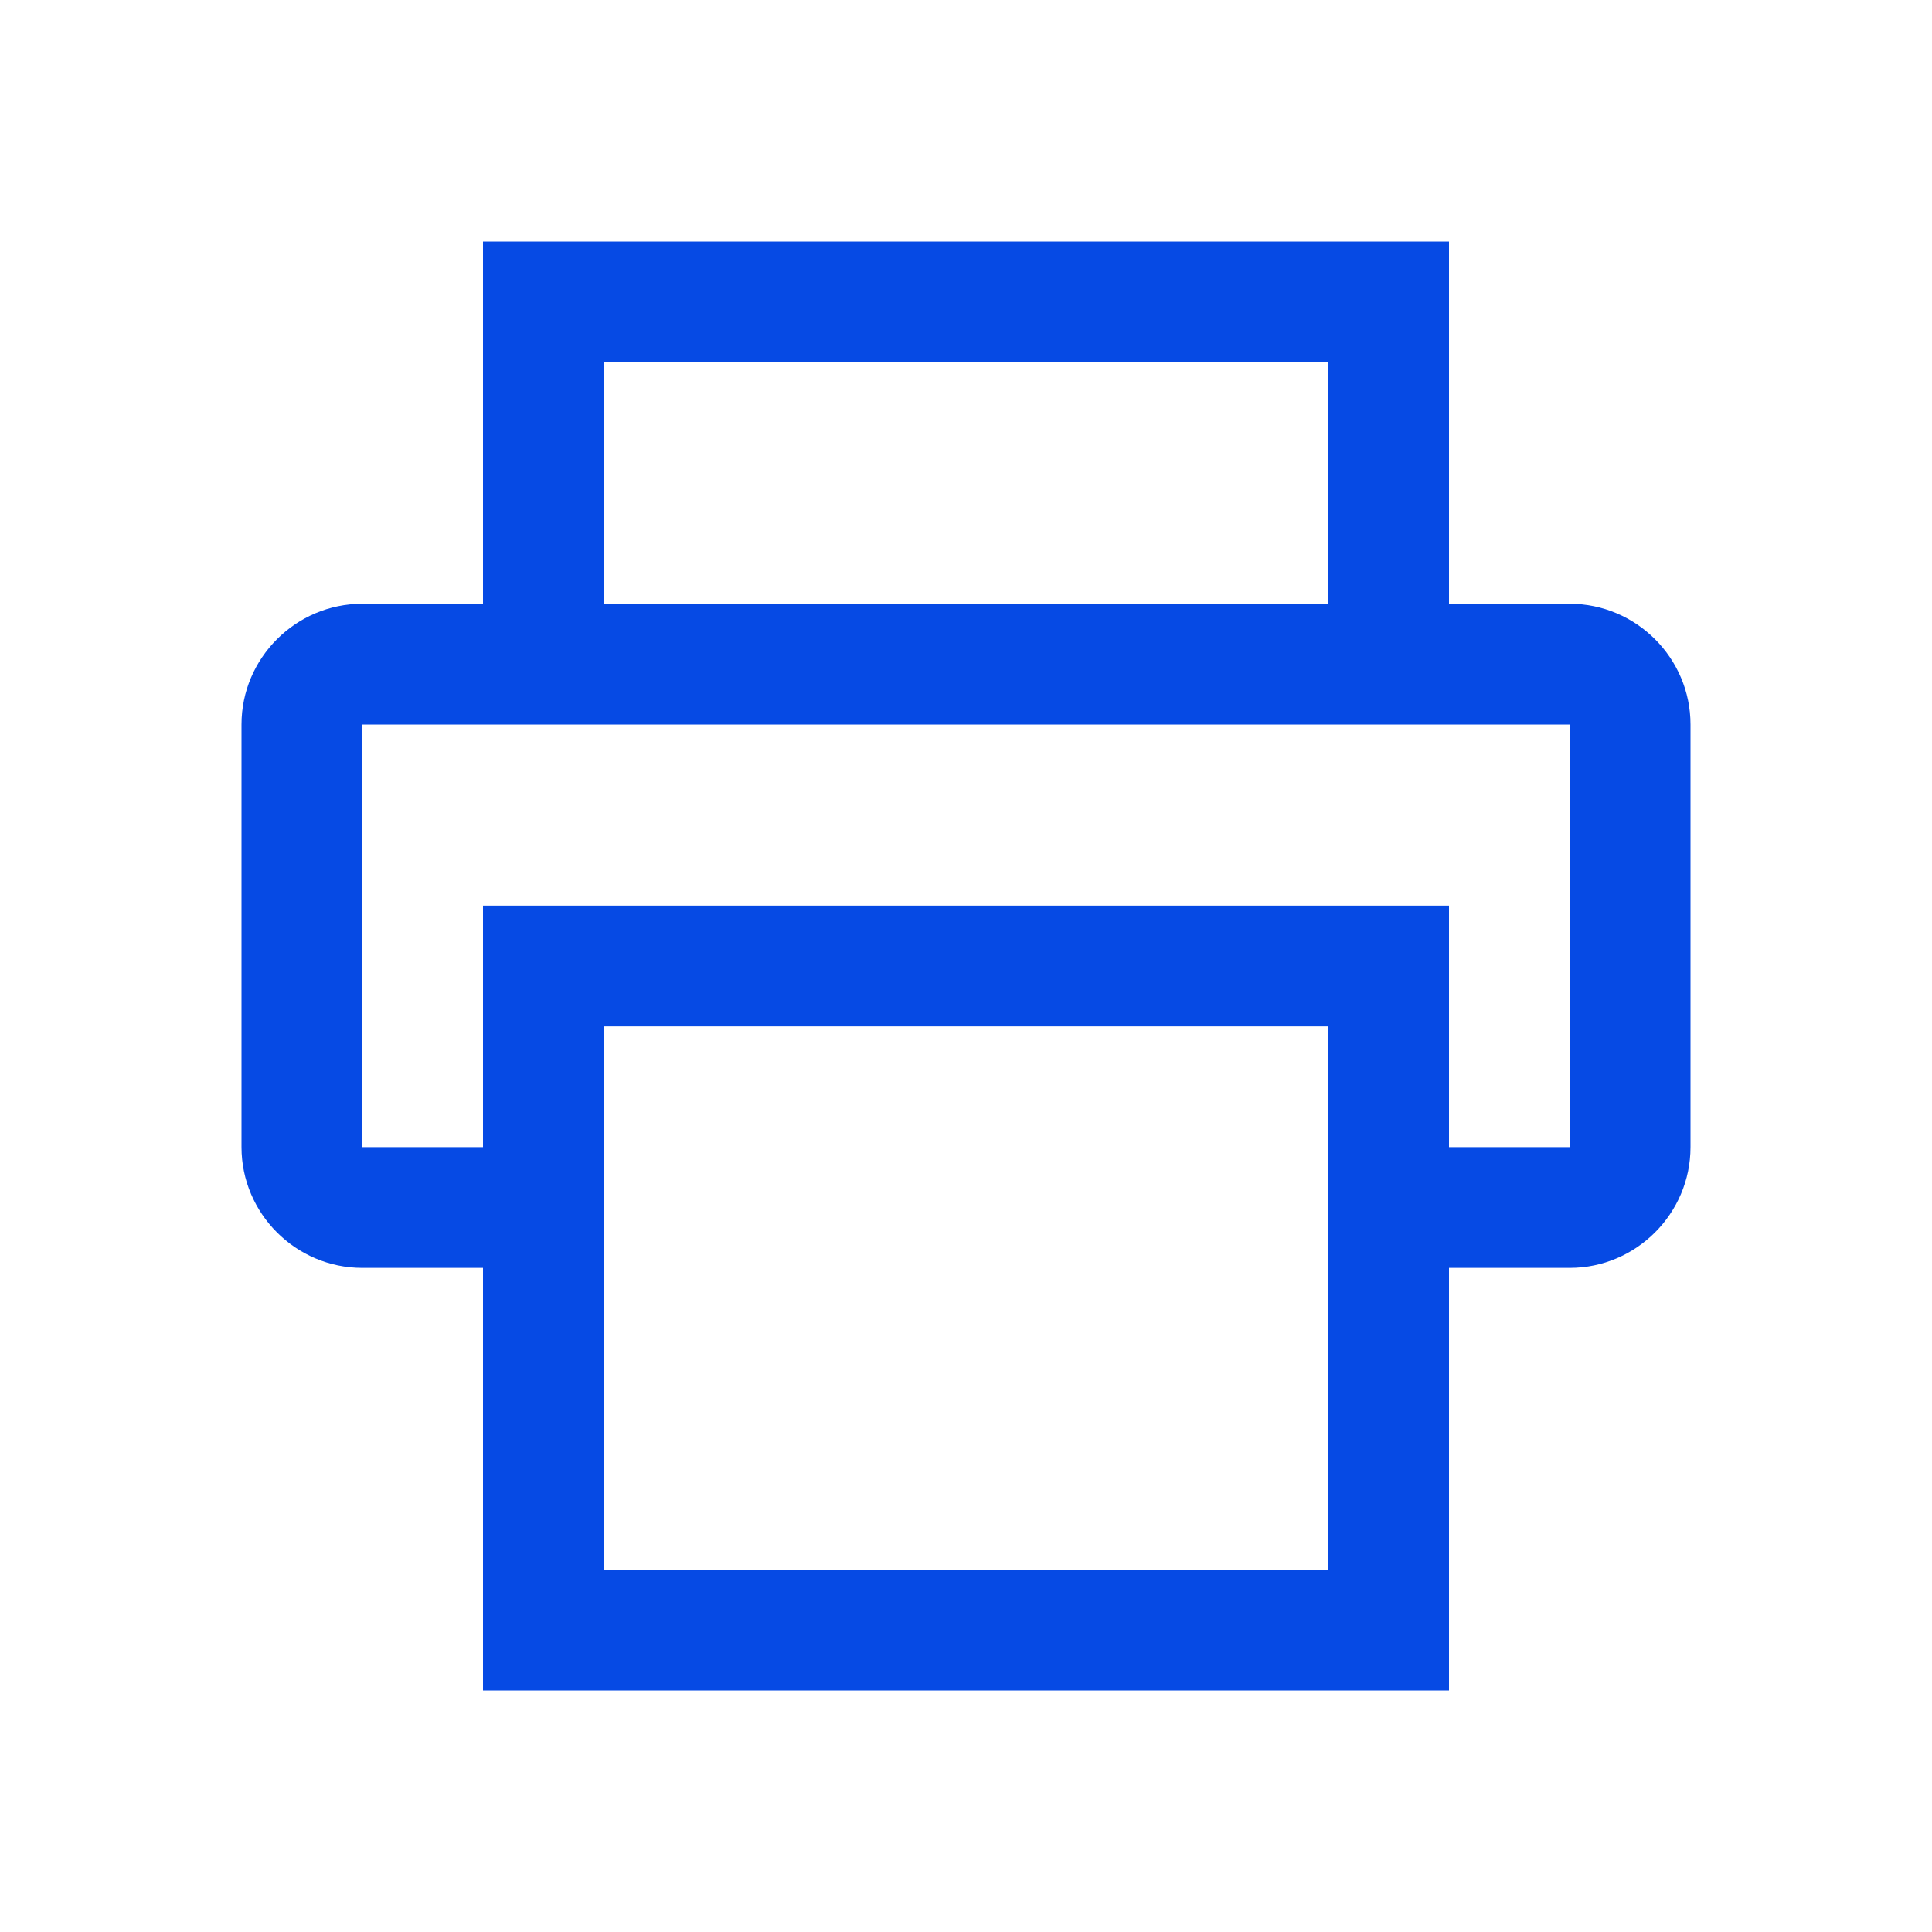
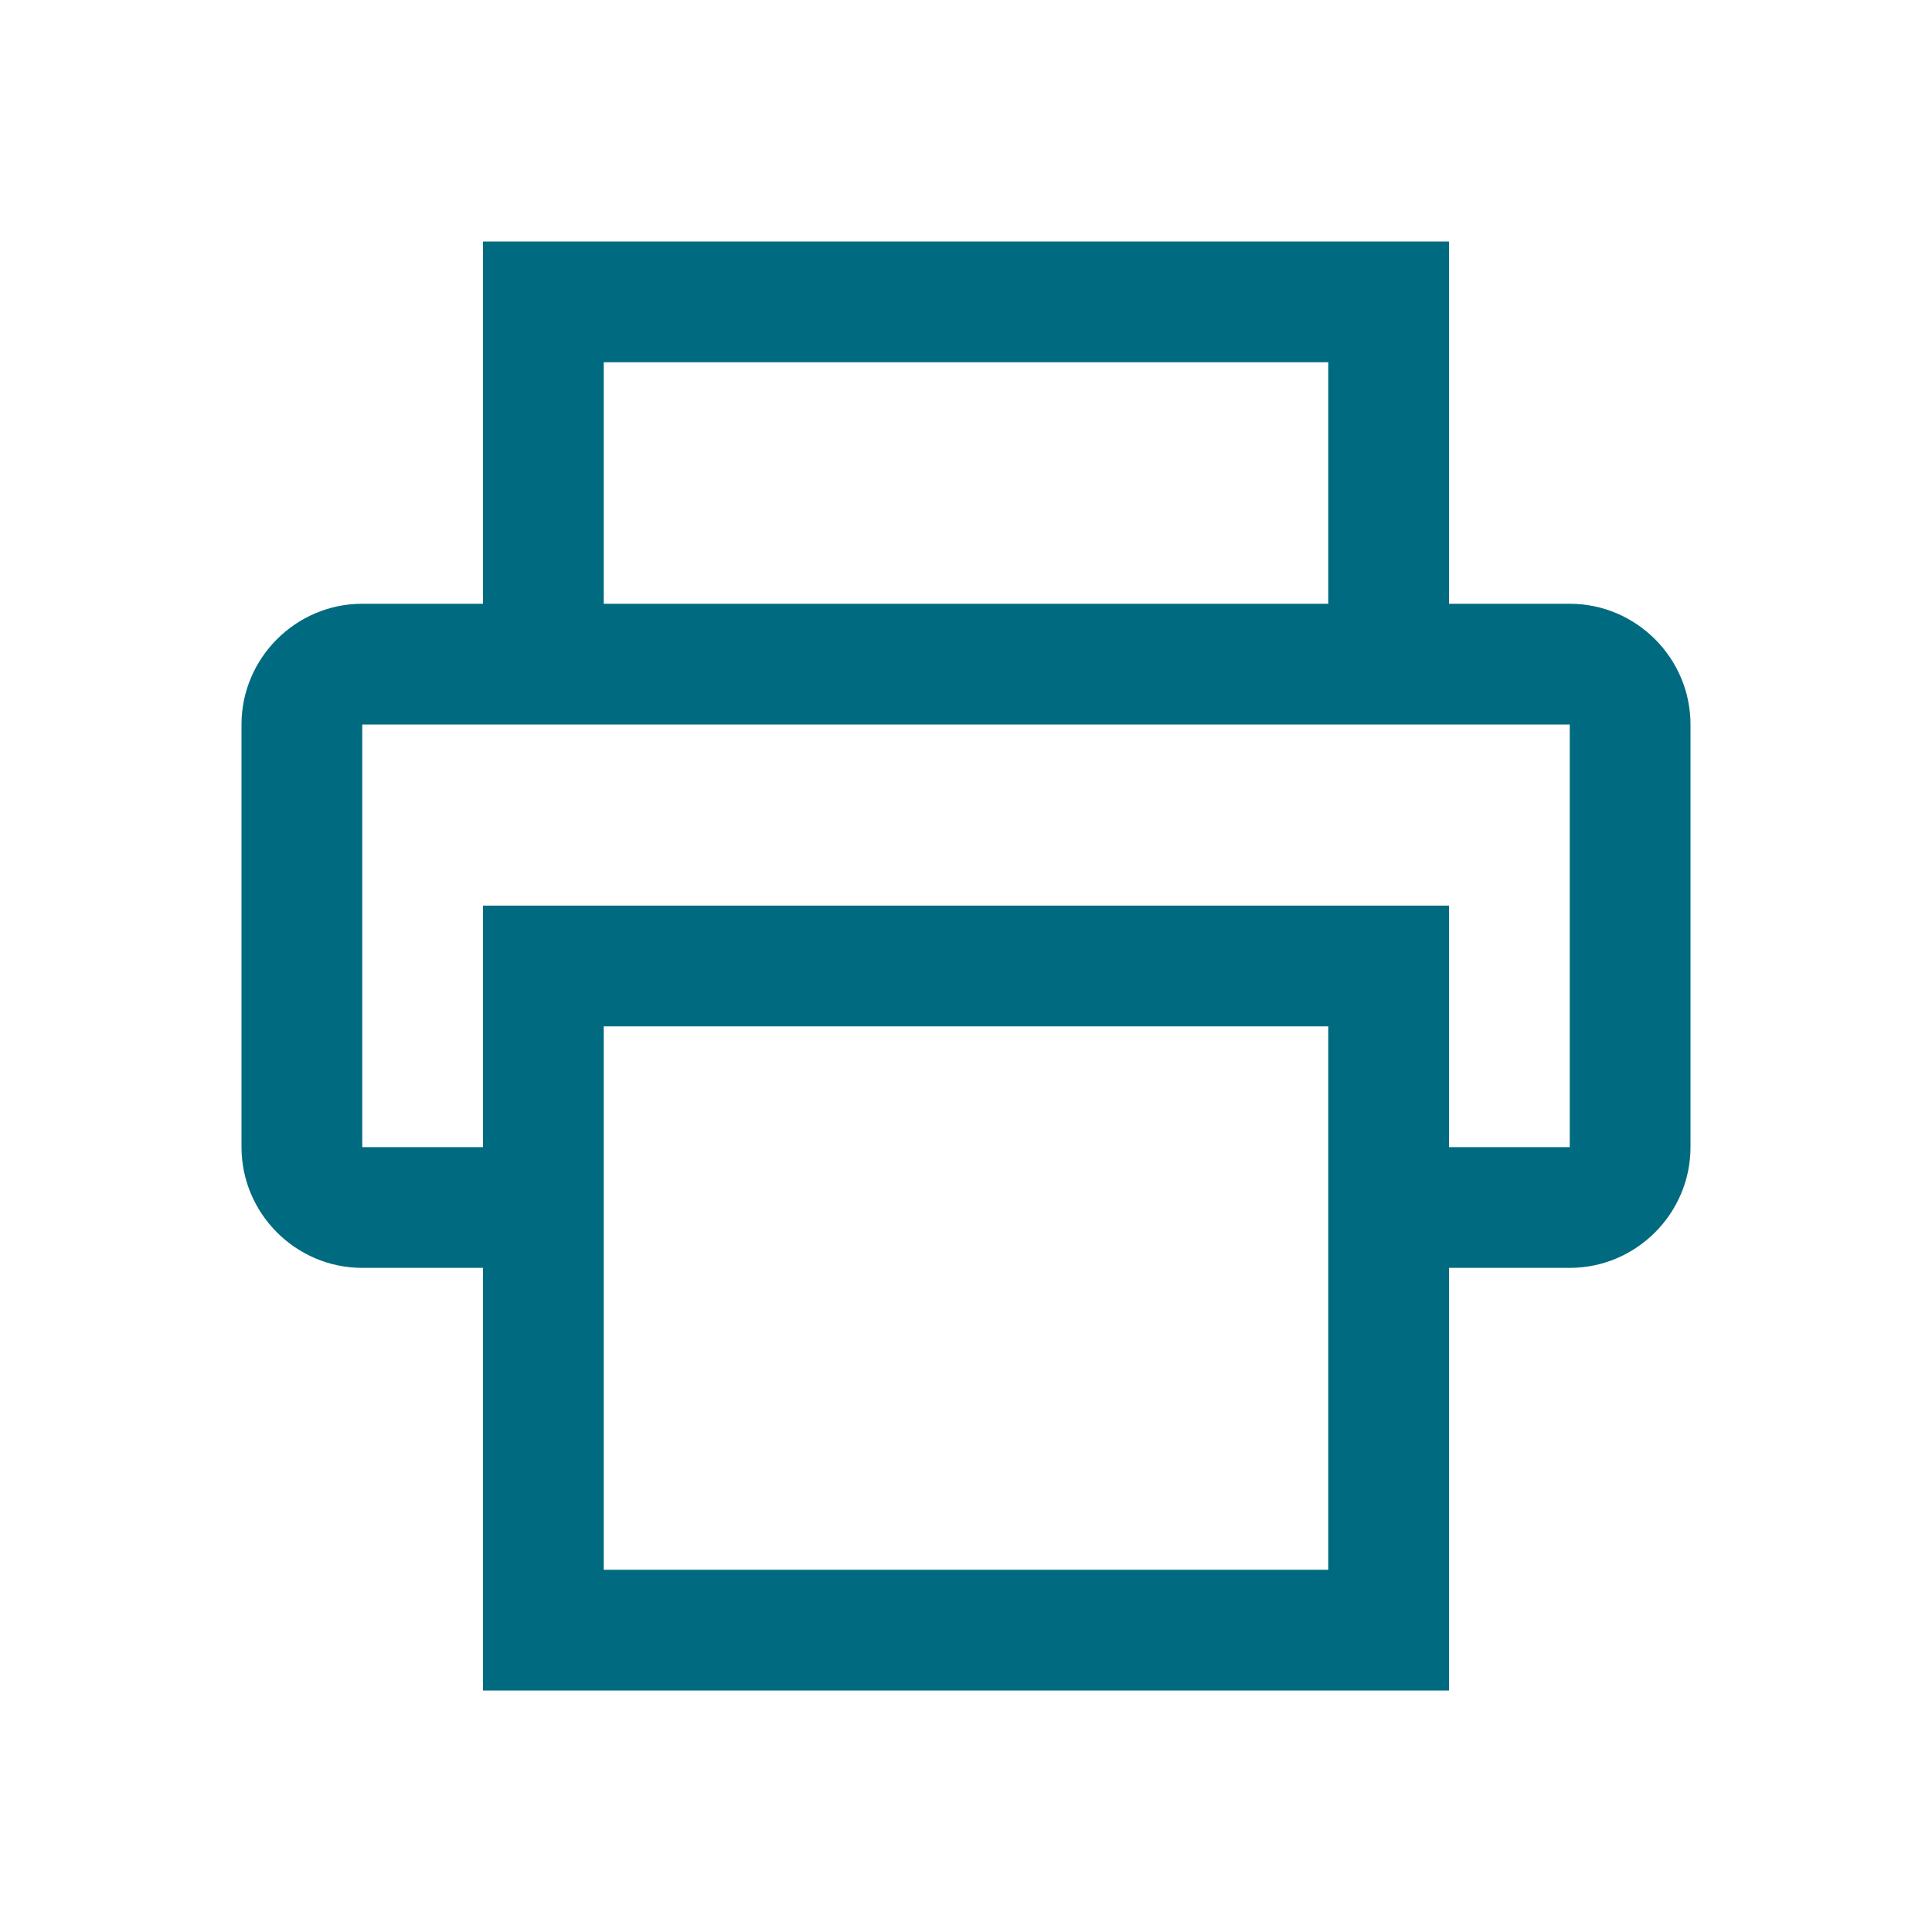
<svg xmlns="http://www.w3.org/2000/svg" viewBox="0 0 32 32">
-   <path d="M26 10H24V4H8V10H6C4.9 10 4 10.9 4 12V19C4 20.1 4.9 21 6 21H8V28H24V21H26C27.1 21 28 20.1 28 19V12C28 10.9 27.1 10 26 10ZM10 6H22V10H10V6ZM22 26H10V17H22V26ZM26 19H24V15H8V19H6V12H26V19Z" fill="#064AE4" />
+   <path d="M26 10H24V4H8V10H6C4.9 10 4 10.9 4 12V19C4 20.1 4.9 21 6 21H8V28H24V21H26C27.1 21 28 20.1 28 19V12C28 10.9 27.1 10 26 10ZM10 6H22V10H10V6ZM22 26H10V17H22V26ZM26 19H24V15H8V19H6V12H26V19Z" fill="#006b80" />
</svg>
